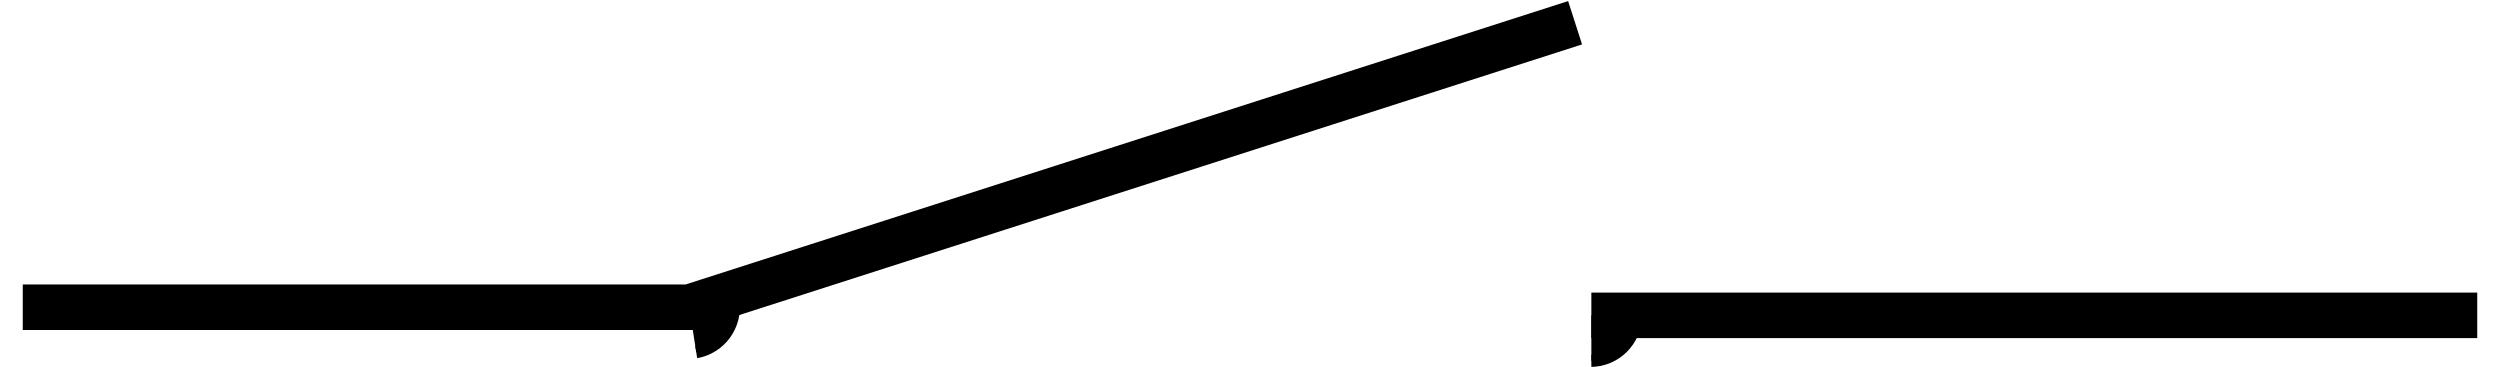
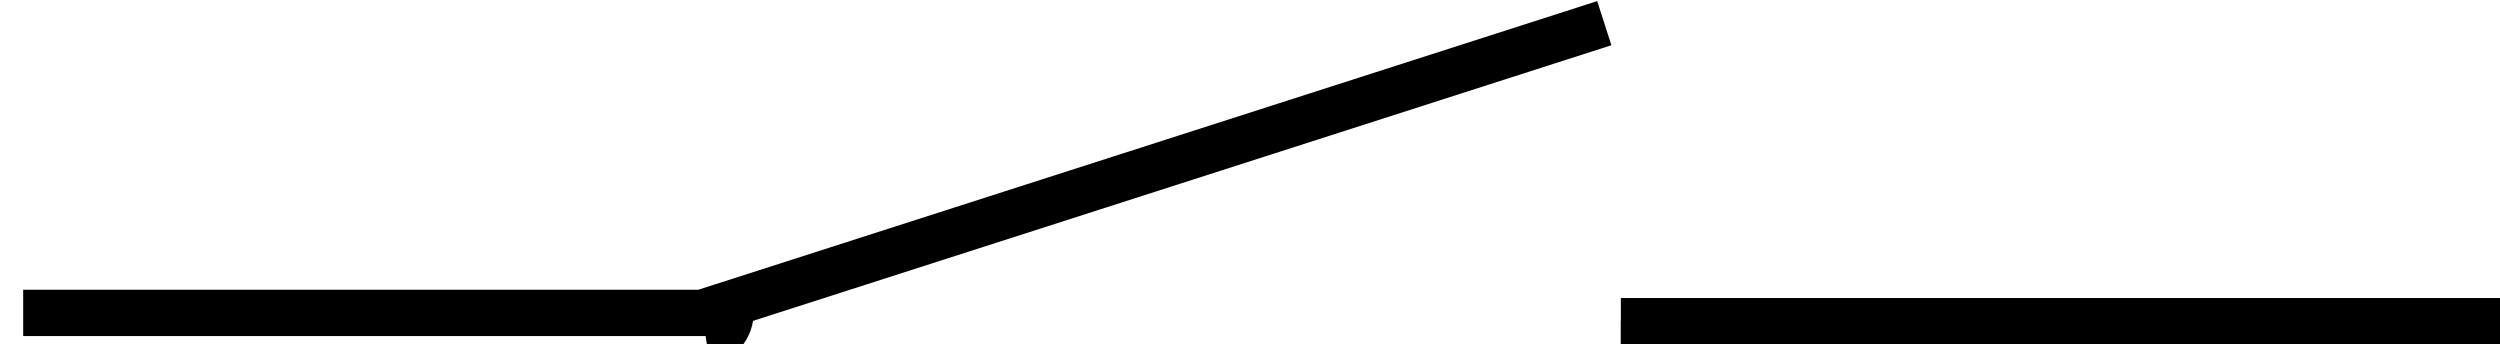
- <svg xmlns="http://www.w3.org/2000/svg" viewBox="0 0 219.714 32.214">
+ <svg xmlns="http://www.w3.org/2000/svg">
  <defs>
    <marker id="DotS" orient="auto" refX="0" refY="0">
      <path d="m-2.5-1c0,2.76-2.24,5-5,5s-5-2.24-5-5 2.24-5 5-5 5,2.24 5,5z" fill-rule="evenodd" stroke="#000" stroke-width="1pt" transform="matrix(.2,0,0,.2,1.48,.2)" />
    </marker>
  </defs>
  <g transform="translate(-30.85714,-71.07647)">
    <path d="m32.857,98.076h58.571l77.857-25" fill="none" marker-mid="url(#DotS)" stroke="#000" stroke-width="4" />
    <path d="m170.714,98.791h77.857" fill="none" marker-start="url(#DotS)" stroke="#000" stroke-width="4" />
  </g>
</svg>
